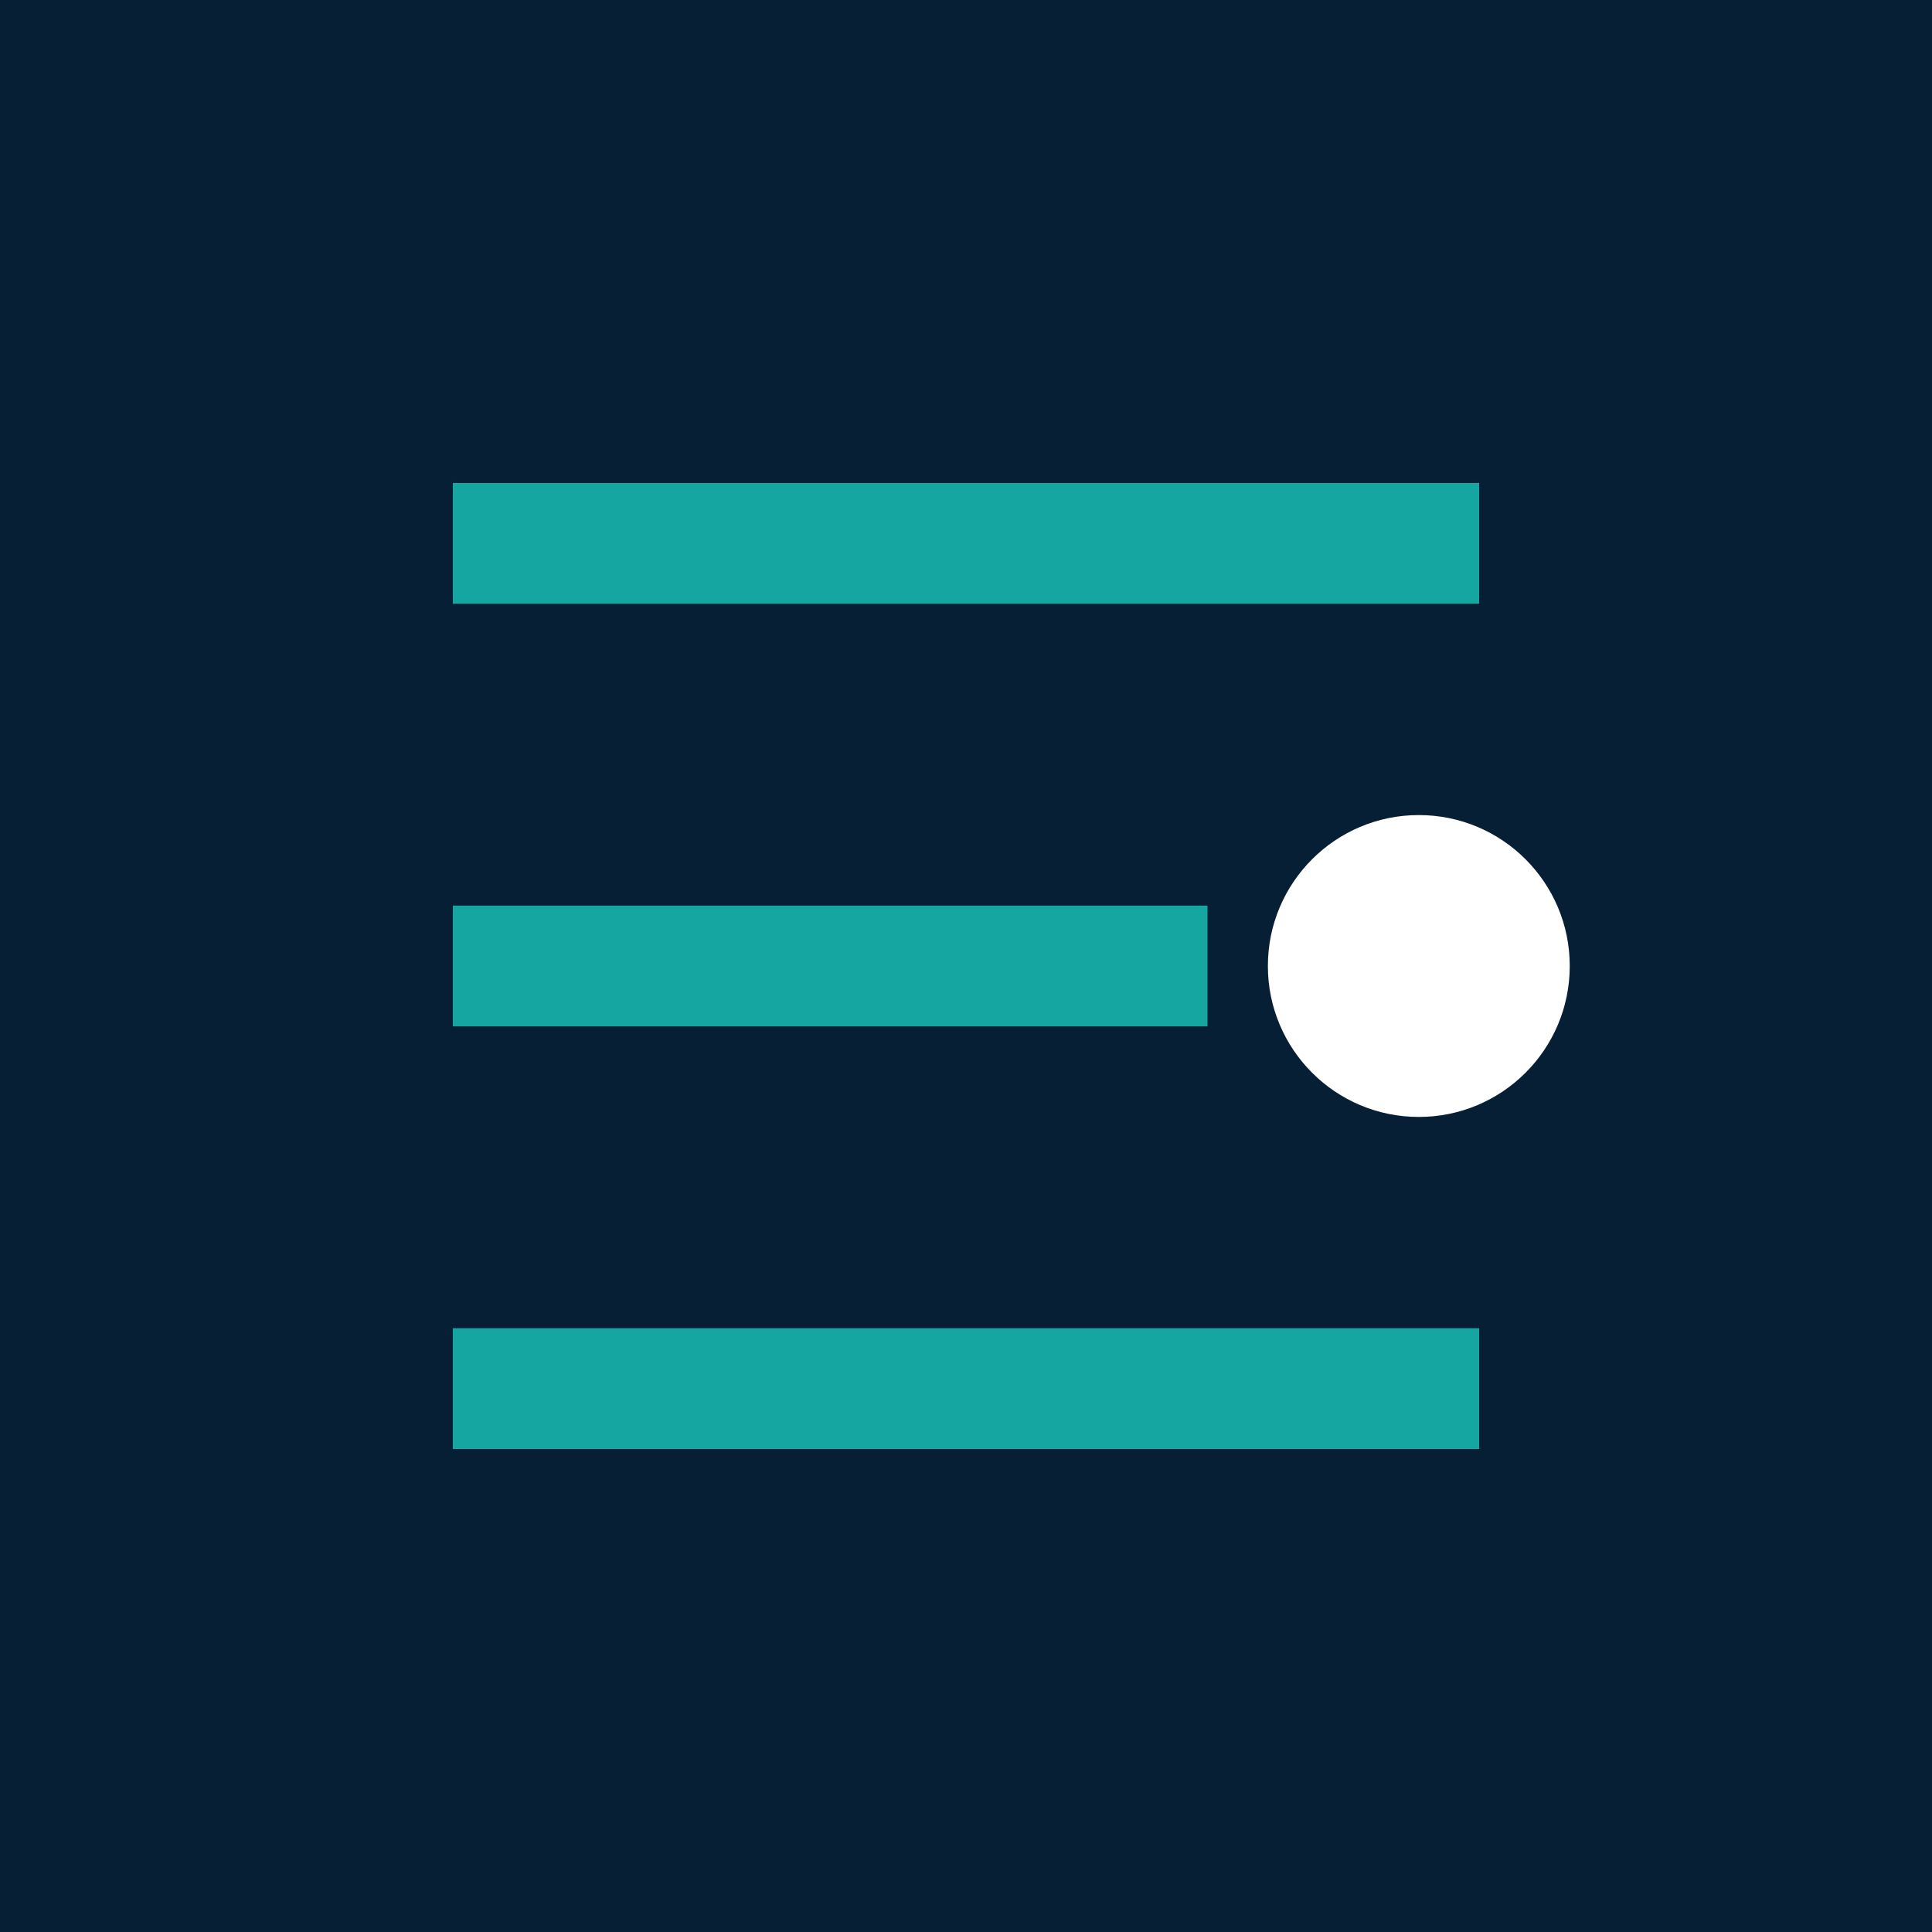
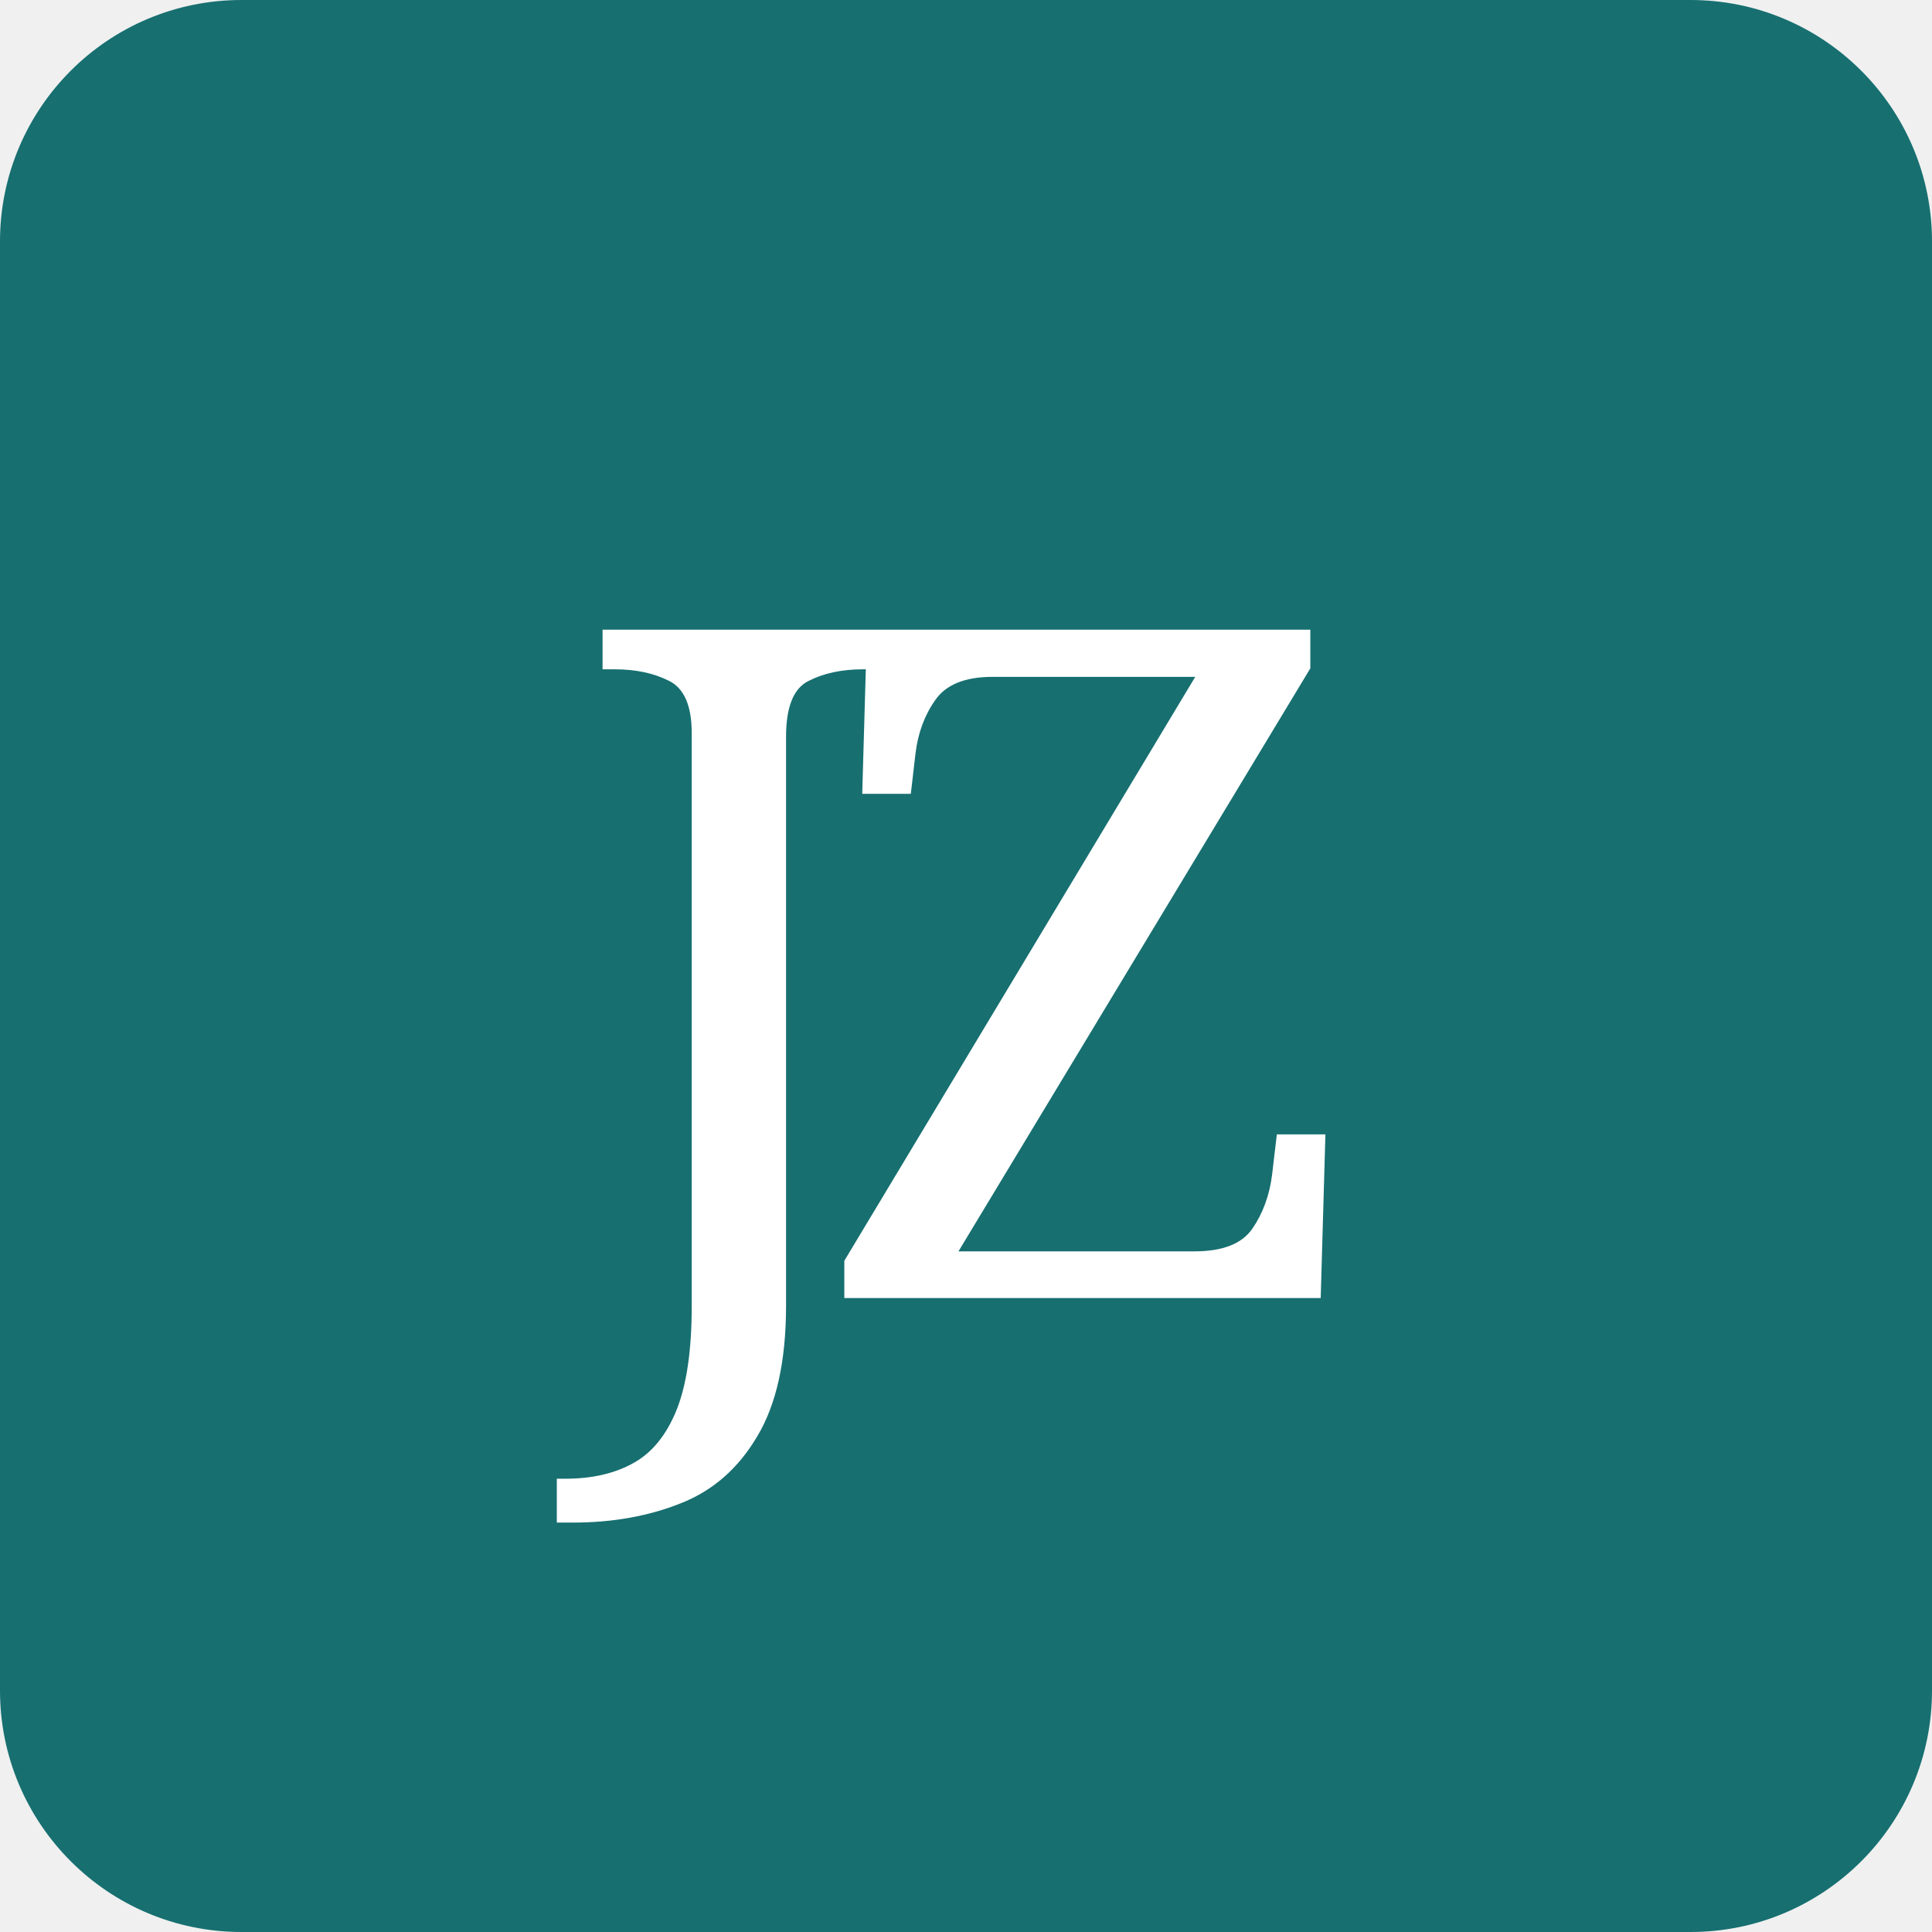
<svg xmlns="http://www.w3.org/2000/svg" viewBox="0 0 64 64">
-   <rect width="64" height="64" fill="#071f35" />
-   <path d="M15 18h34M15 32h25M15 46h34" fill="none" stroke="#16a6a2" stroke-width="4" />
-   <circle cx="47" cy="32" r="5" fill="#ffffff" />
+   <rect width="64" height="64" rx="8" fill="#176f70" />
+   <text x="32" y="43" fill="#ffffff" font-family="Georgia, serif" font-size="31" text-anchor="middle" letter-spacing="-3">JZ</text>
</svg>
